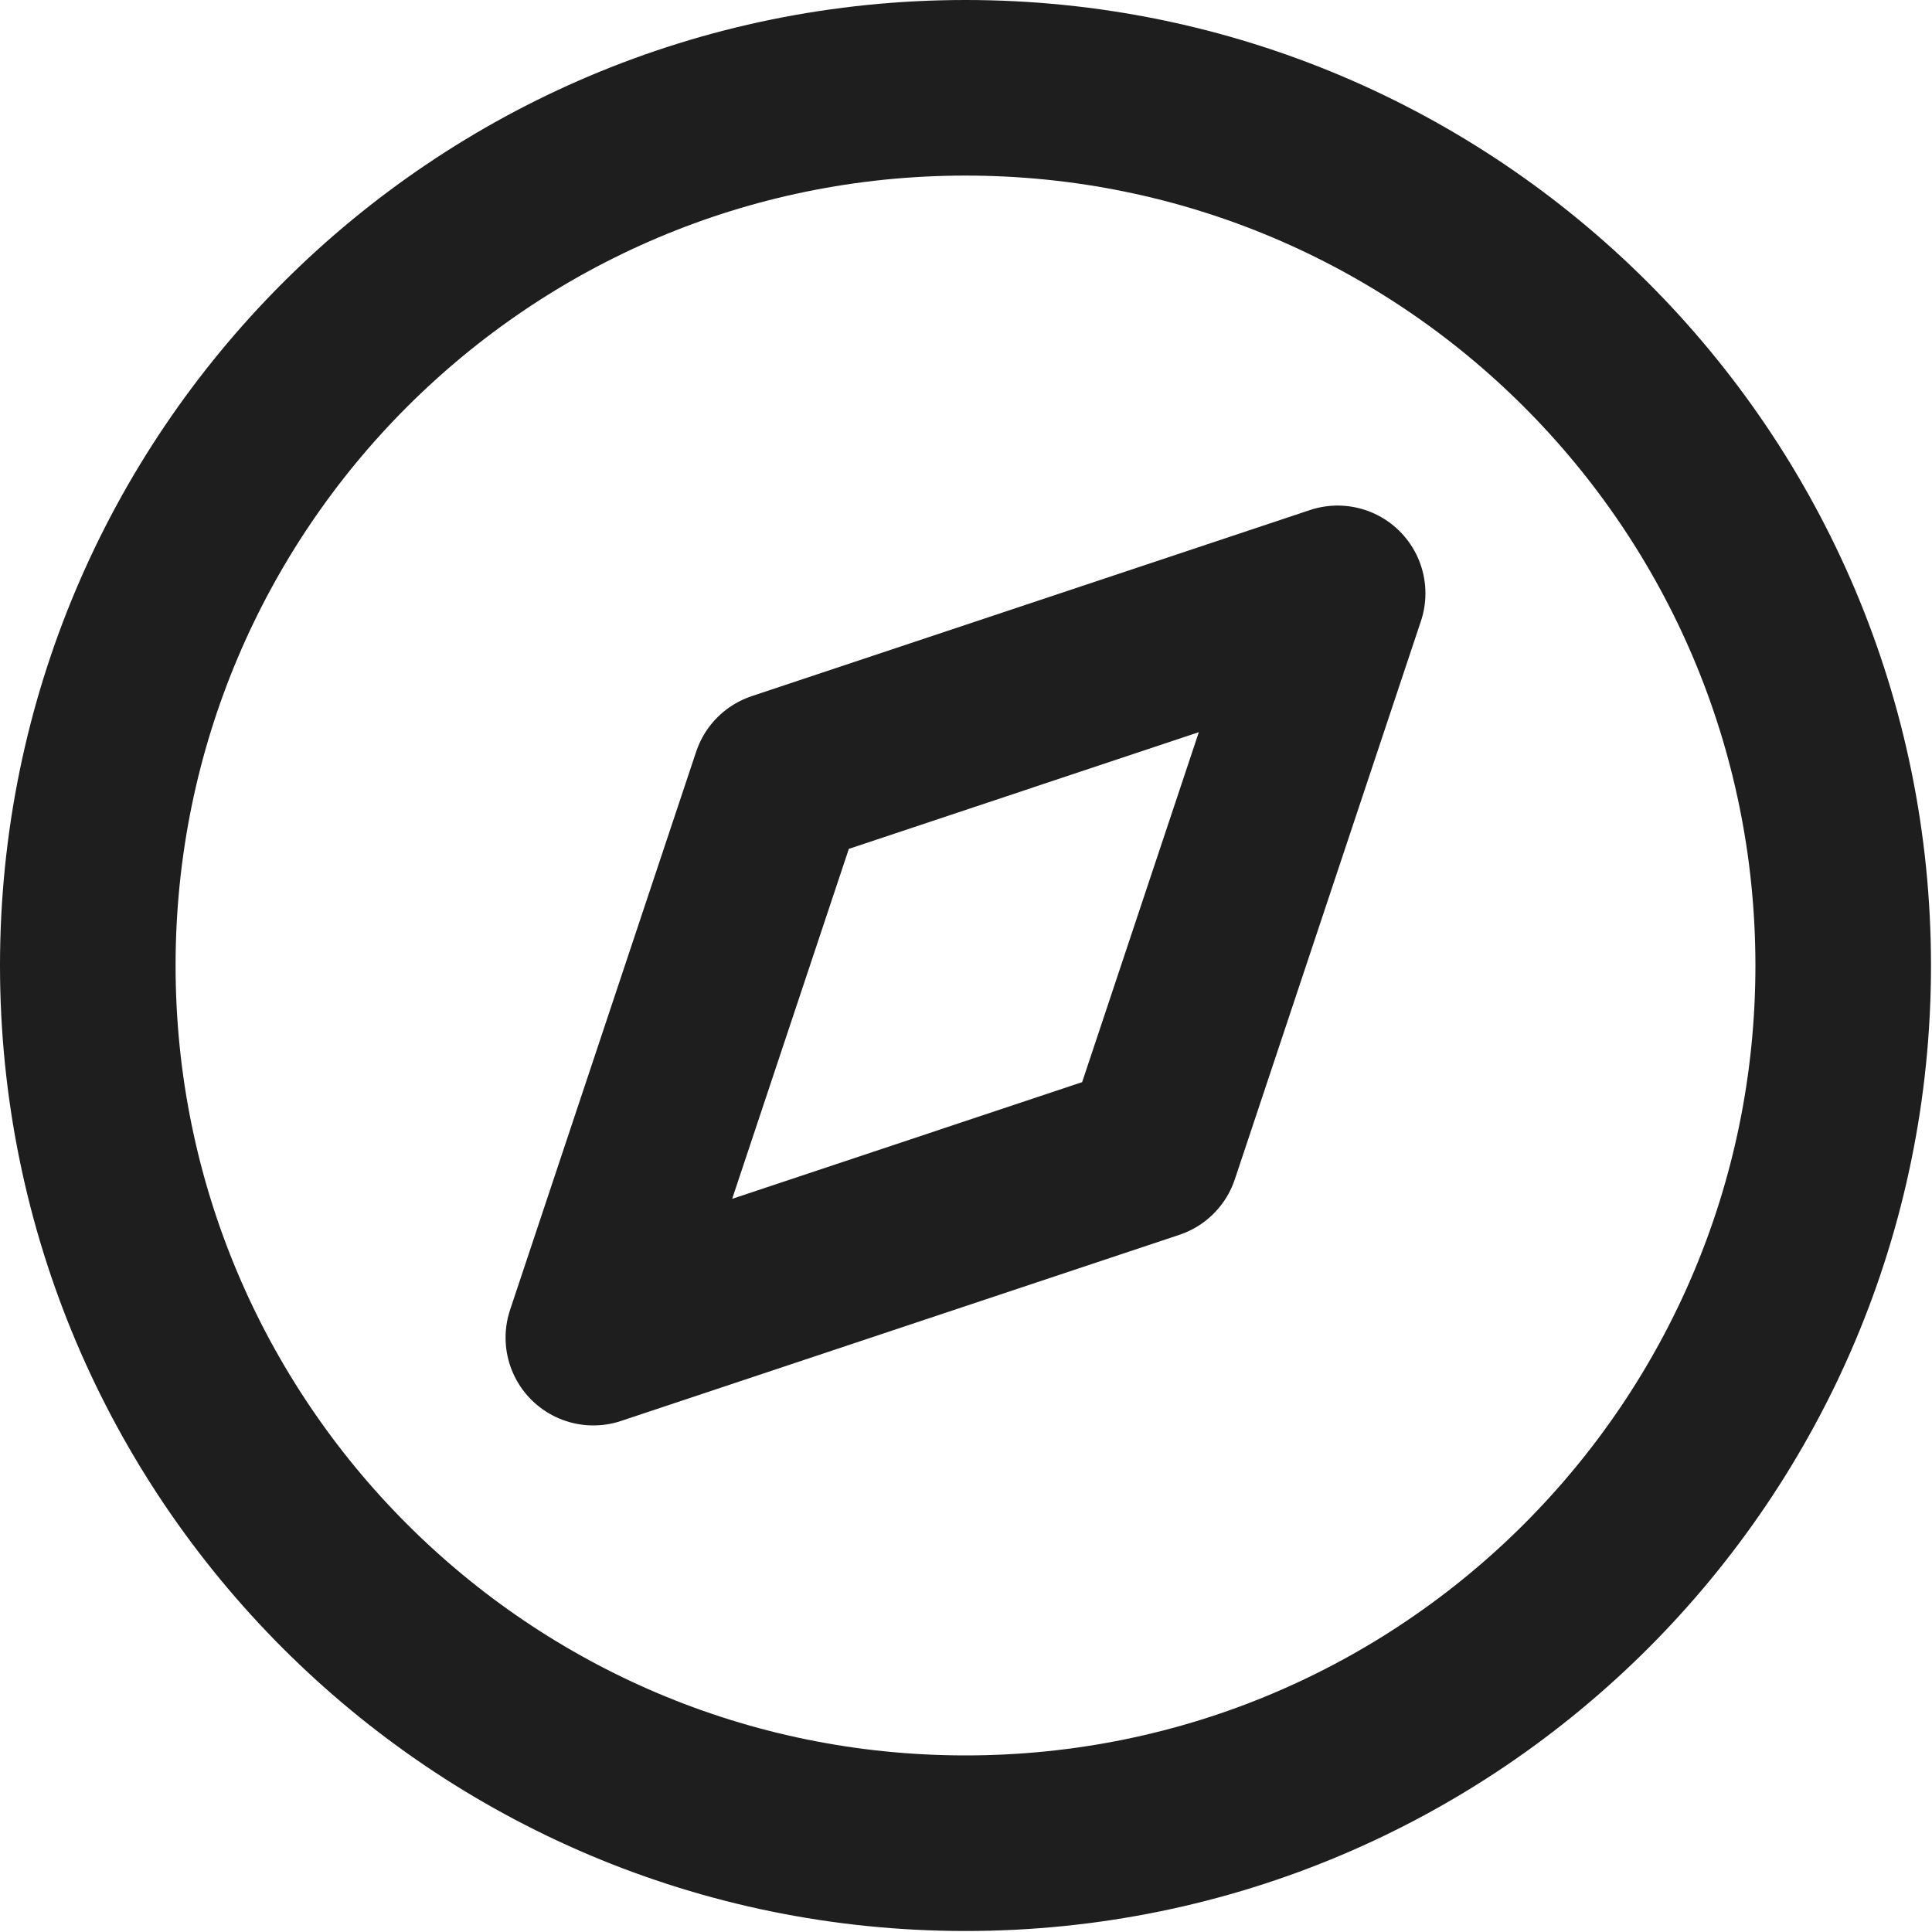
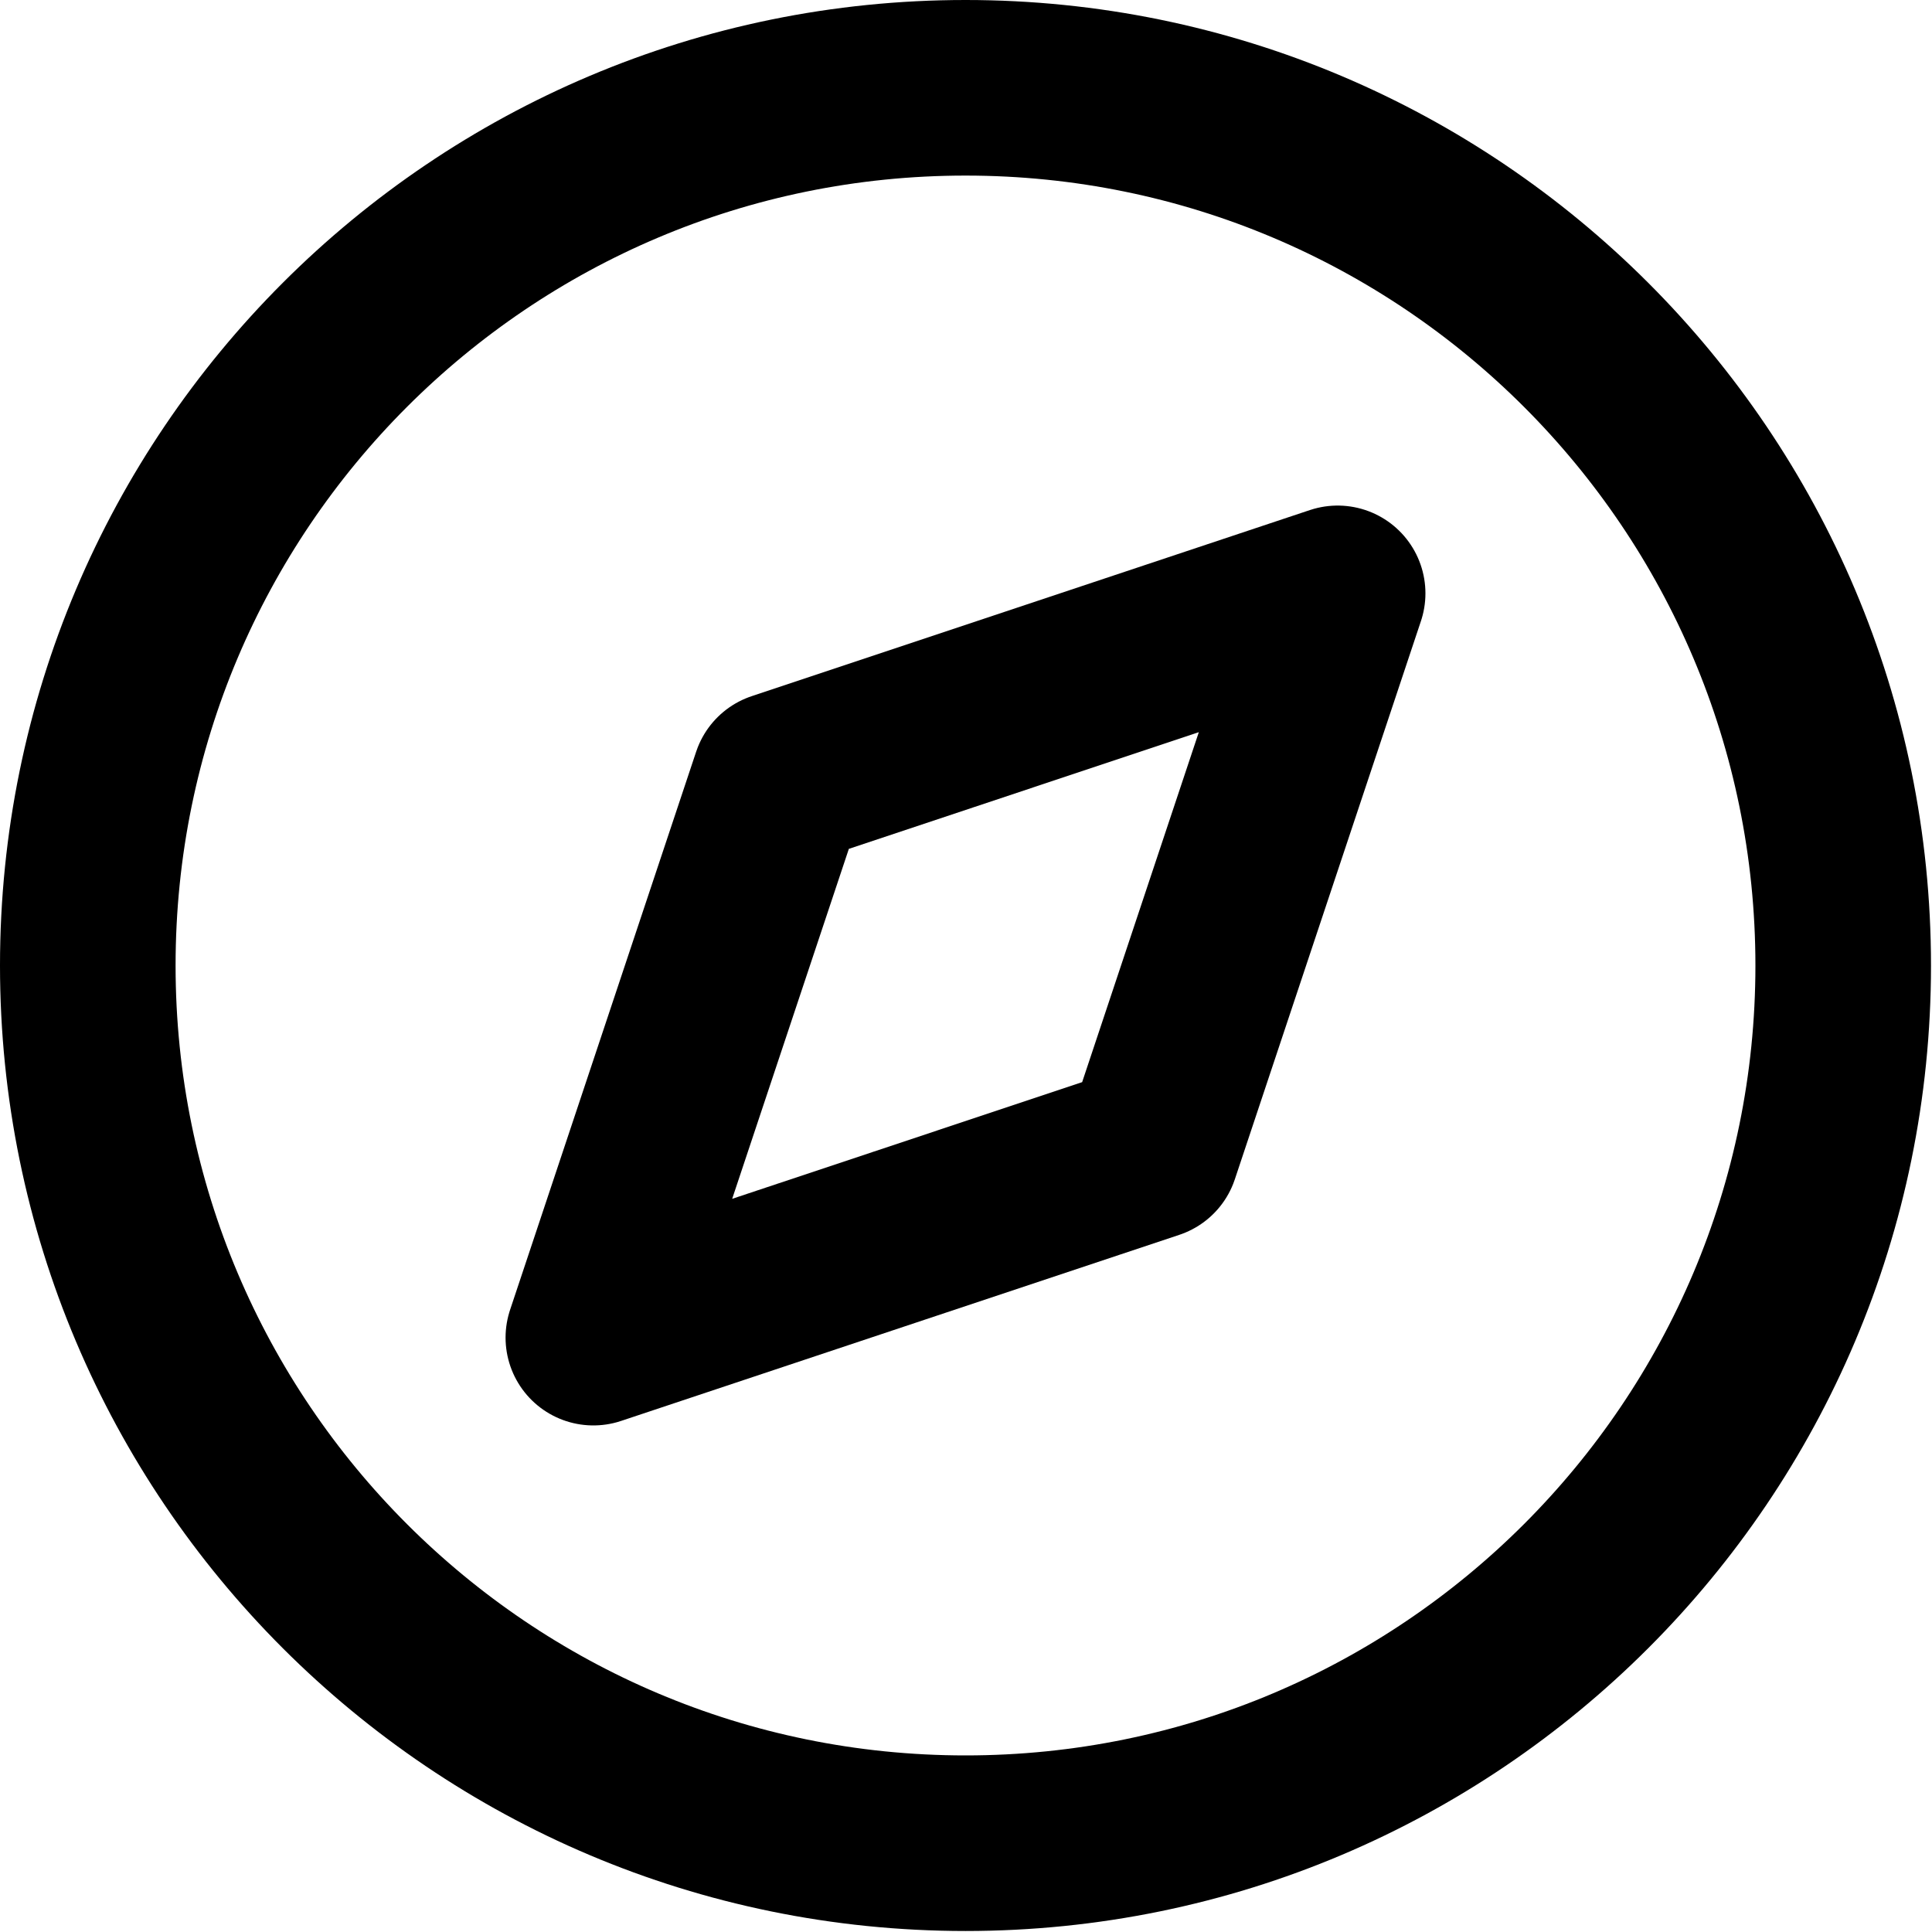
<svg xmlns="http://www.w3.org/2000/svg" width="25" height="25" viewBox="0 0 25 25" fill="none">
-   <path d="M12.494 23.851C18.766 23.851 23.851 18.766 23.851 12.494C23.851 6.221 18.766 1.136 12.494 1.136C6.221 1.136 1.136 6.221 1.136 12.494C1.136 18.766 6.221 23.851 12.494 23.851Z" stroke="#1E1E1E" stroke-width="2.272" stroke-linecap="round" stroke-linejoin="round" />
-   <path d="M17.309 7.678L14.901 14.901L7.678 17.309L10.086 10.086L17.309 7.678Z" stroke="#1E1E1E" stroke-width="2.272" stroke-linecap="round" stroke-linejoin="round" />
+   <path d="M12.494 23.851C18.766 23.851 23.851 18.766 23.851 12.494C23.851 6.221 18.766 1.136 12.494 1.136C6.221 1.136 1.136 6.221 1.136 12.494C1.136 18.766 6.221 23.851 12.494 23.851Z" stroke="black" stroke-width="2.272" stroke-linecap="round" stroke-linejoin="round" />
+   <path d="M17.309 7.678L14.901 14.901L7.678 17.309L10.086 10.086L17.309 7.678Z" stroke="black" stroke-width="2.272" stroke-linecap="round" stroke-linejoin="round" />
</svg>
